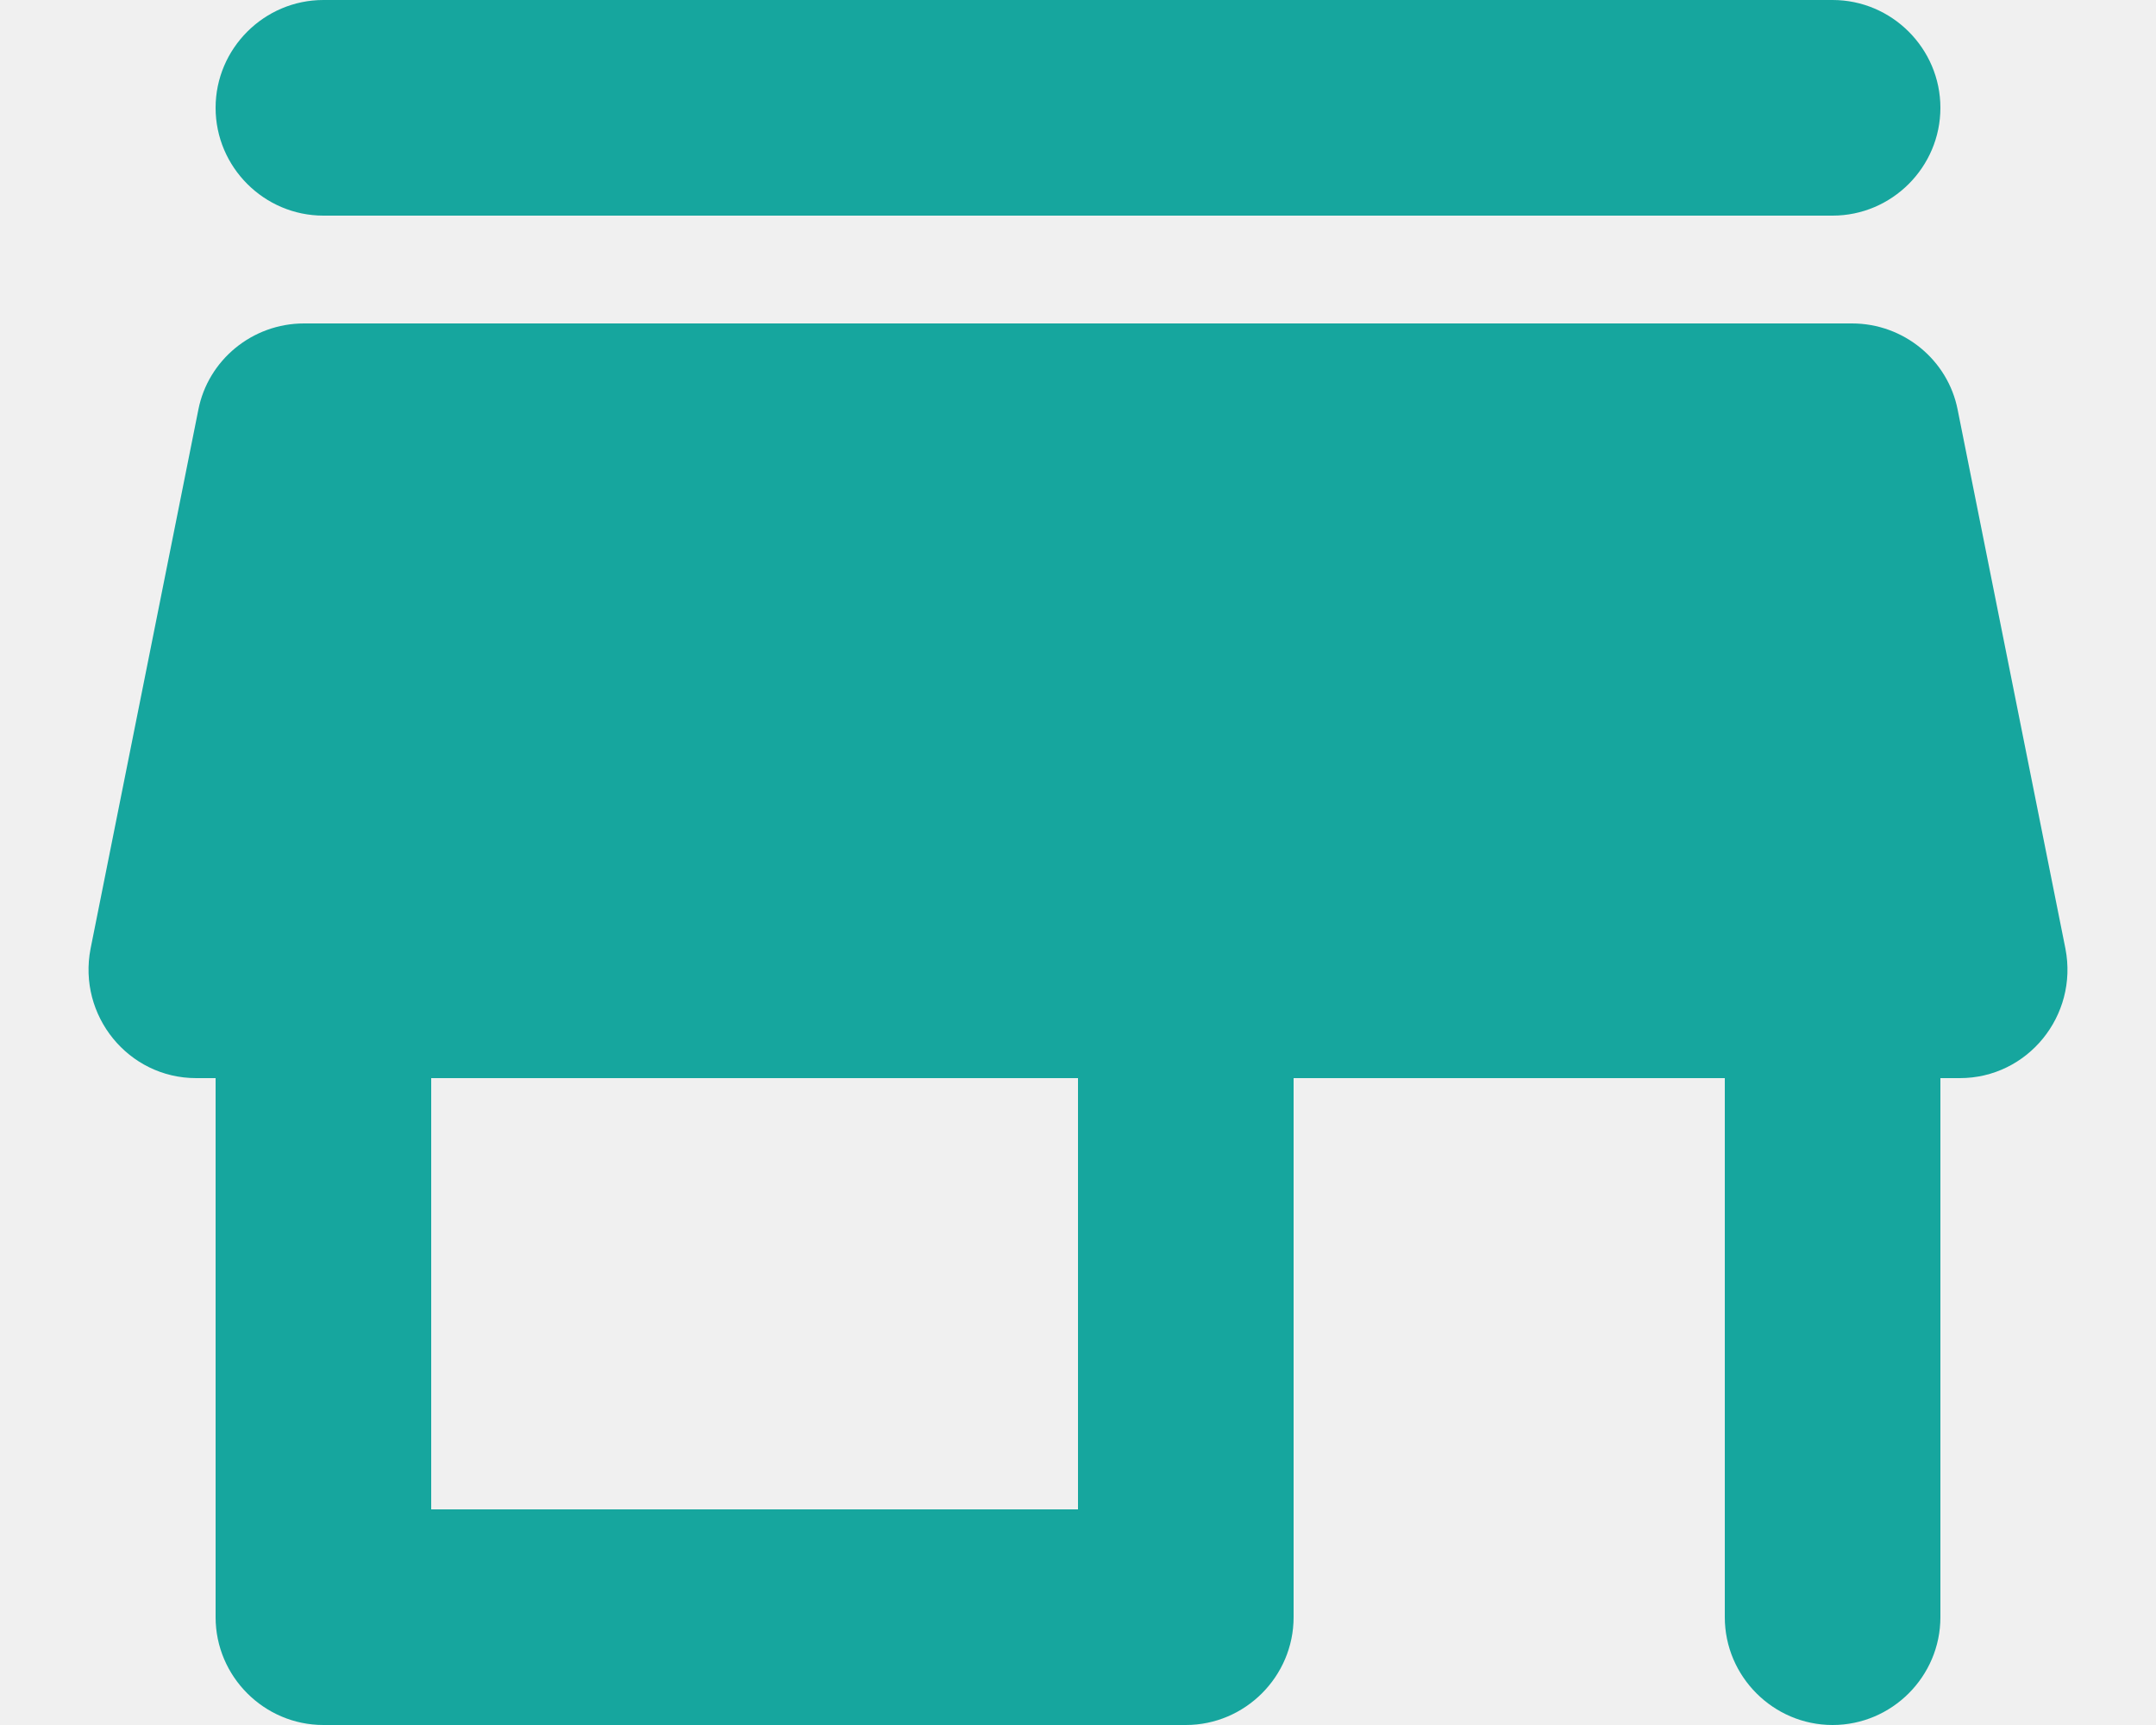
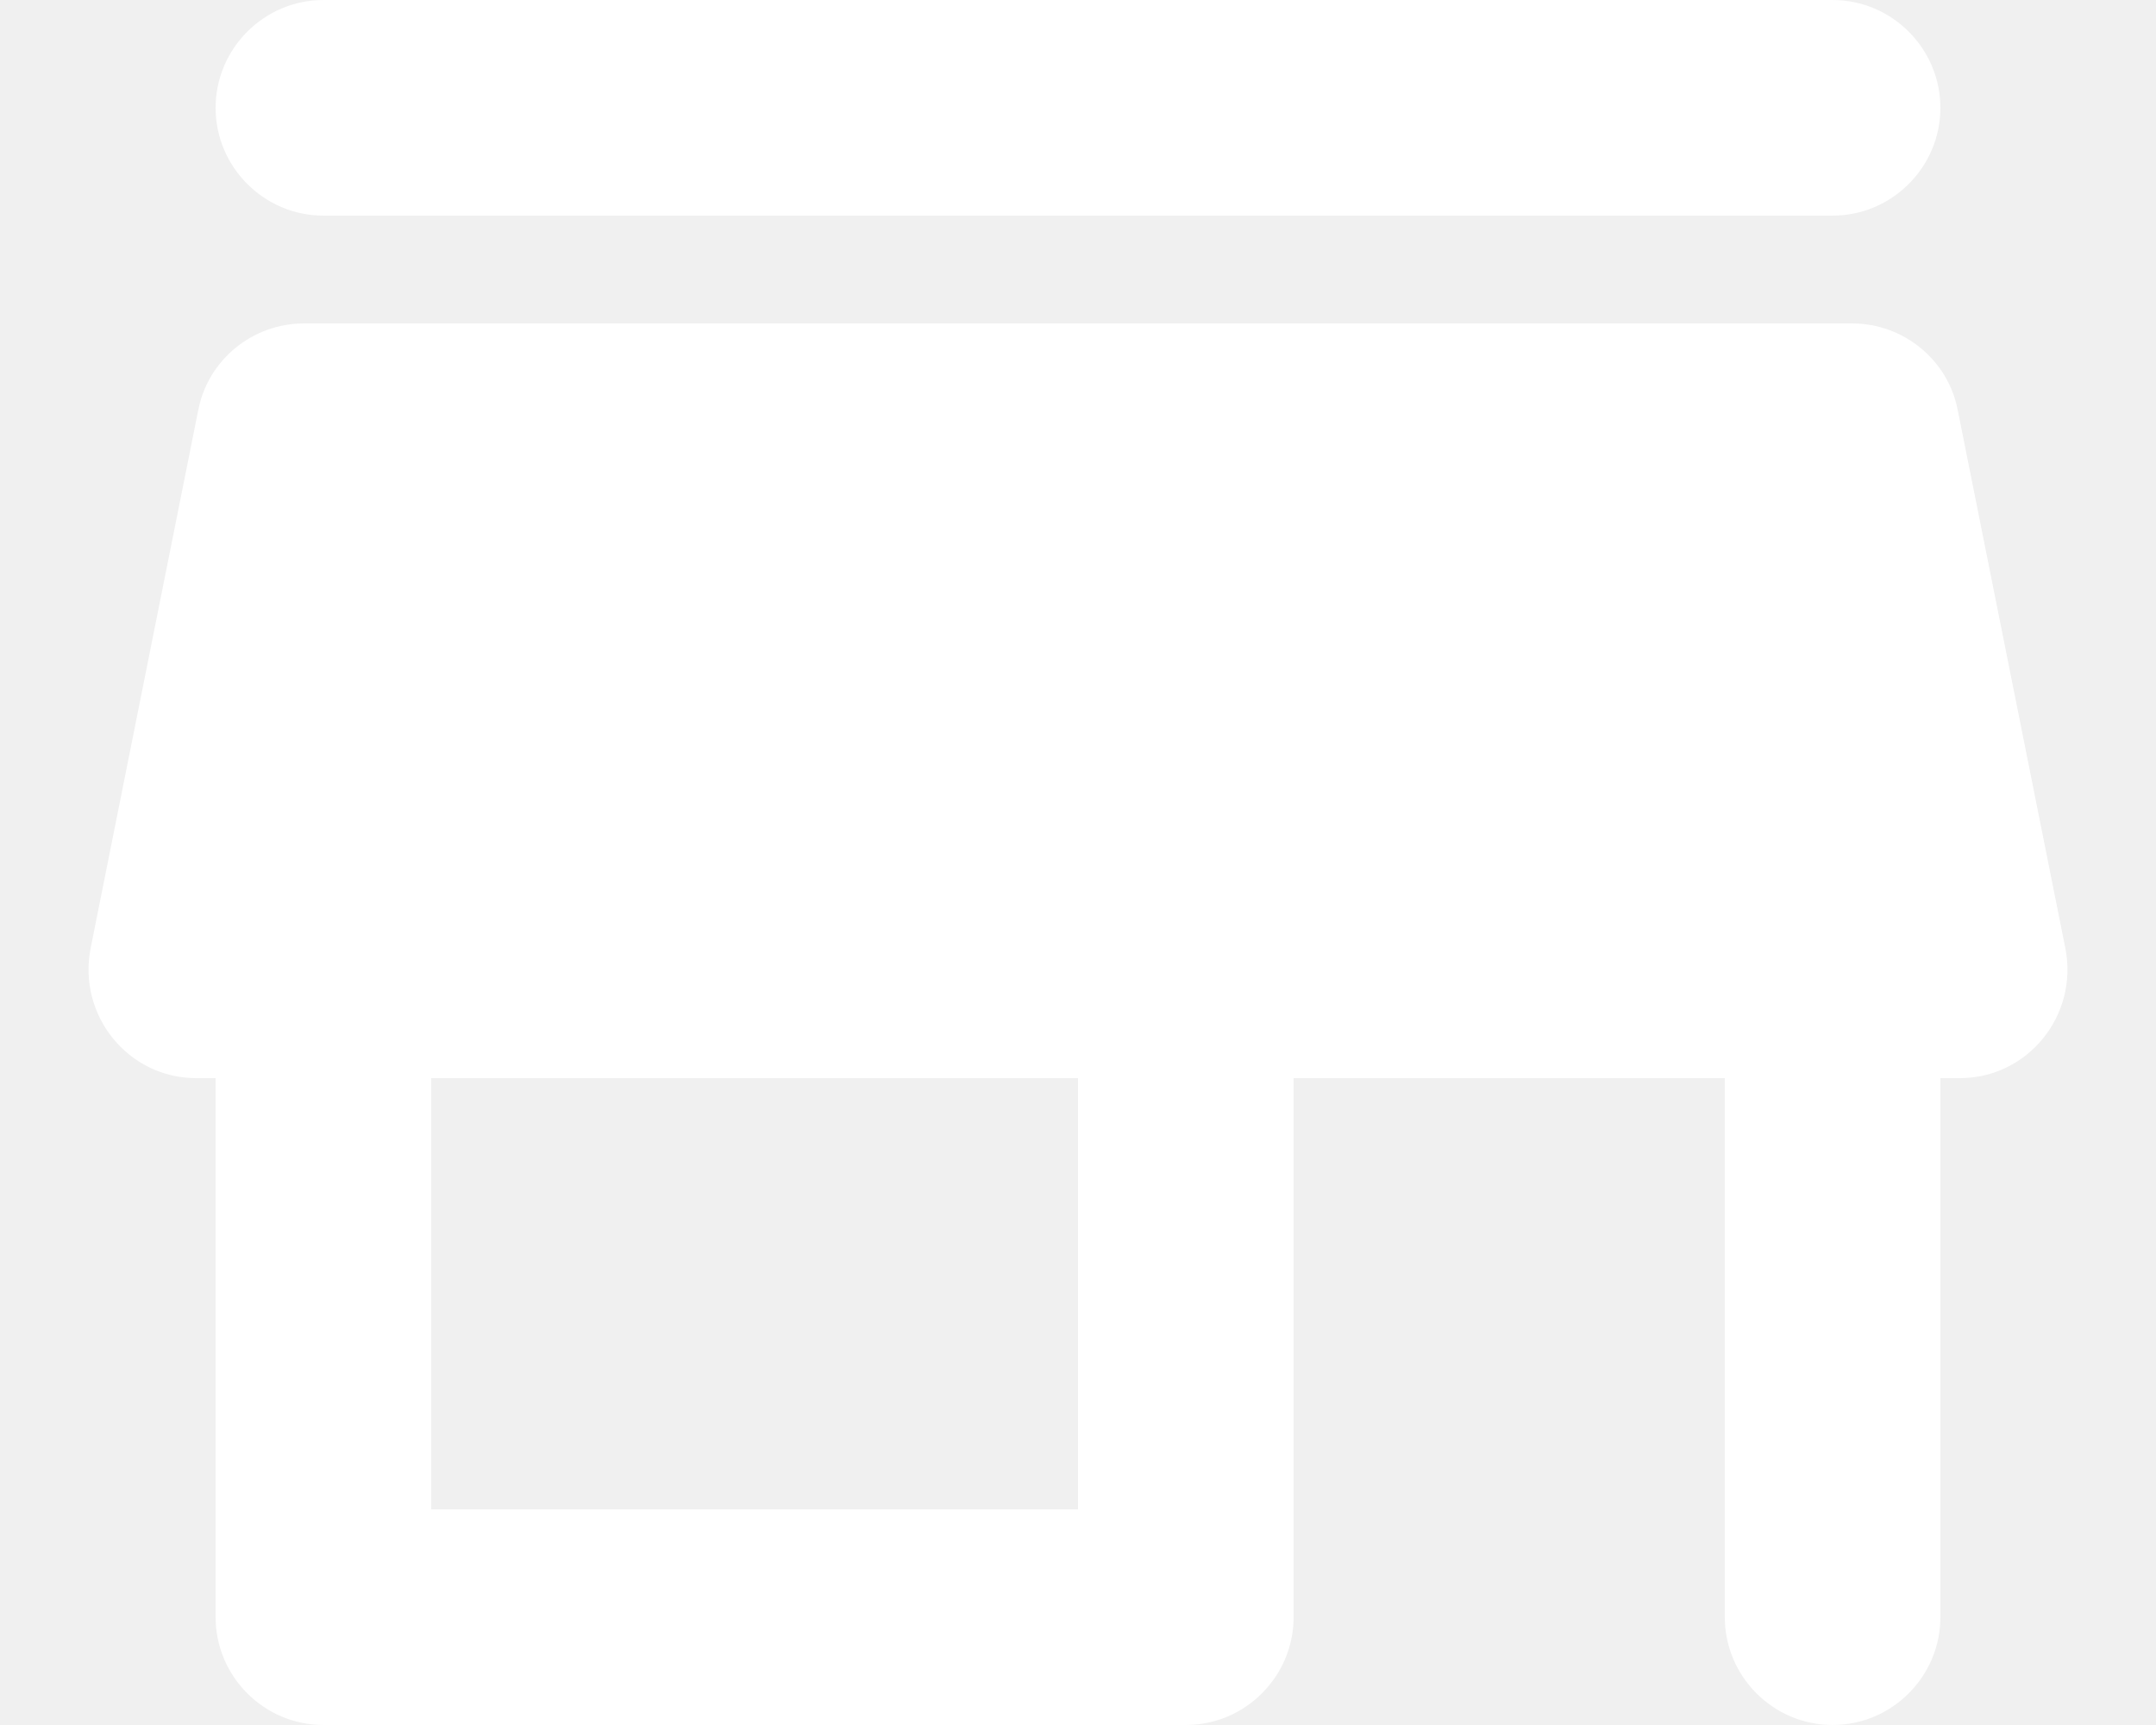
<svg xmlns="http://www.w3.org/2000/svg" width="20" height="16" viewBox="0 0 20 16">
  <g fill="none" fill-rule="evenodd">
    <path d="M-2-4h24v24H-2z" />
-     <path d="M3 2h14c.55 0 1-.45 1-1s-.45-1-1-1H3c-.55 0-1 .45-1 1s.45 1 1 1zm15.16 1.8c-.09-.46-.5-.8-.98-.8H2.82c-.48 0-.89.34-.98.8l-1 5c-.12.62.35 1.2.98 1.2H2v5c0 .55.45 1 1 1h8c.55 0 1-.45 1-1v-5h4v5c0 .55.45 1 1 1s1-.45 1-1v-5h.18c.63 0 1.1-.58.98-1.2l-1-5zM10 14H4v-4h6v4z" fill="#16A69E" />
+     <path d="M3 2h14c.55 0 1-.45 1-1s-.45-1-1-1H3c-.55 0-1 .45-1 1s.45 1 1 1zm15.16 1.8c-.09-.46-.5-.8-.98-.8H2.82c-.48 0-.89.34-.98.8l-1 5c-.12.62.35 1.2.98 1.2H2v5c0 .55.45 1 1 1h8c.55 0 1-.45 1-1v-5h4v5c0 .55.45 1 1 1s1-.45 1-1v-5h.18c.63 0 1.1-.58.98-1.2l-1-5zM10 14H4v-4h6v4z" fill="#fff" />
  </g>
</svg>
